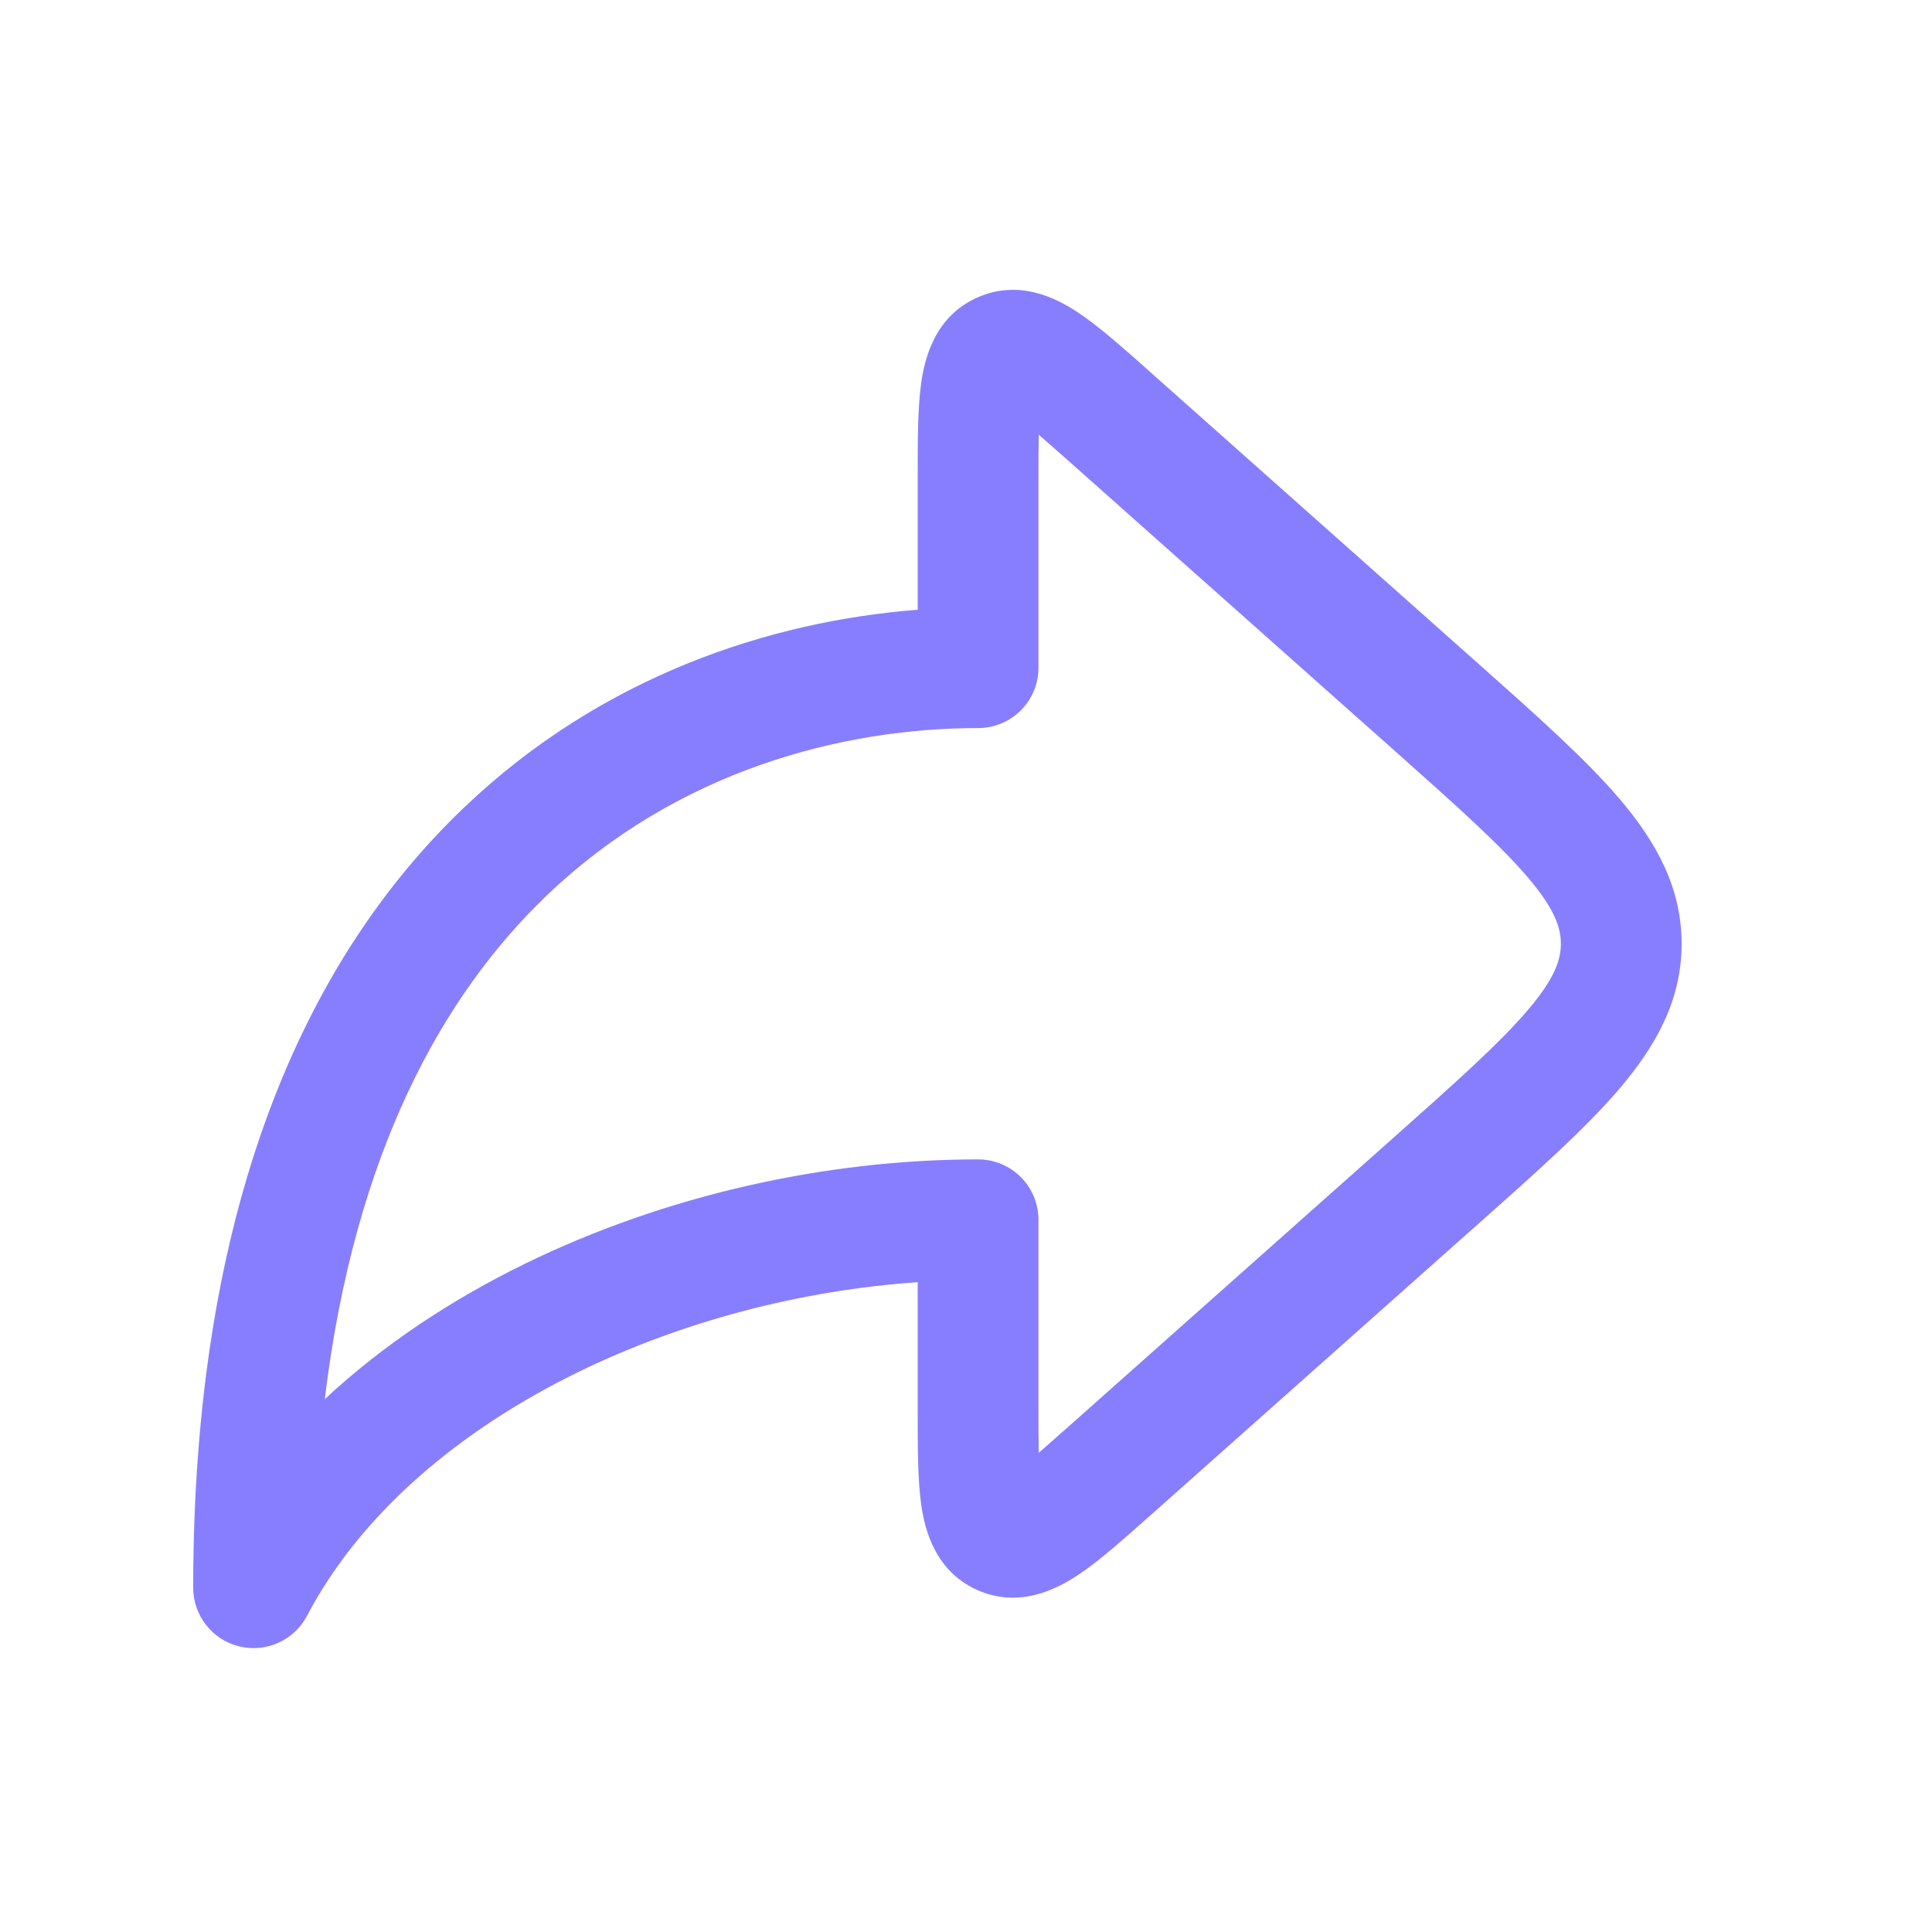
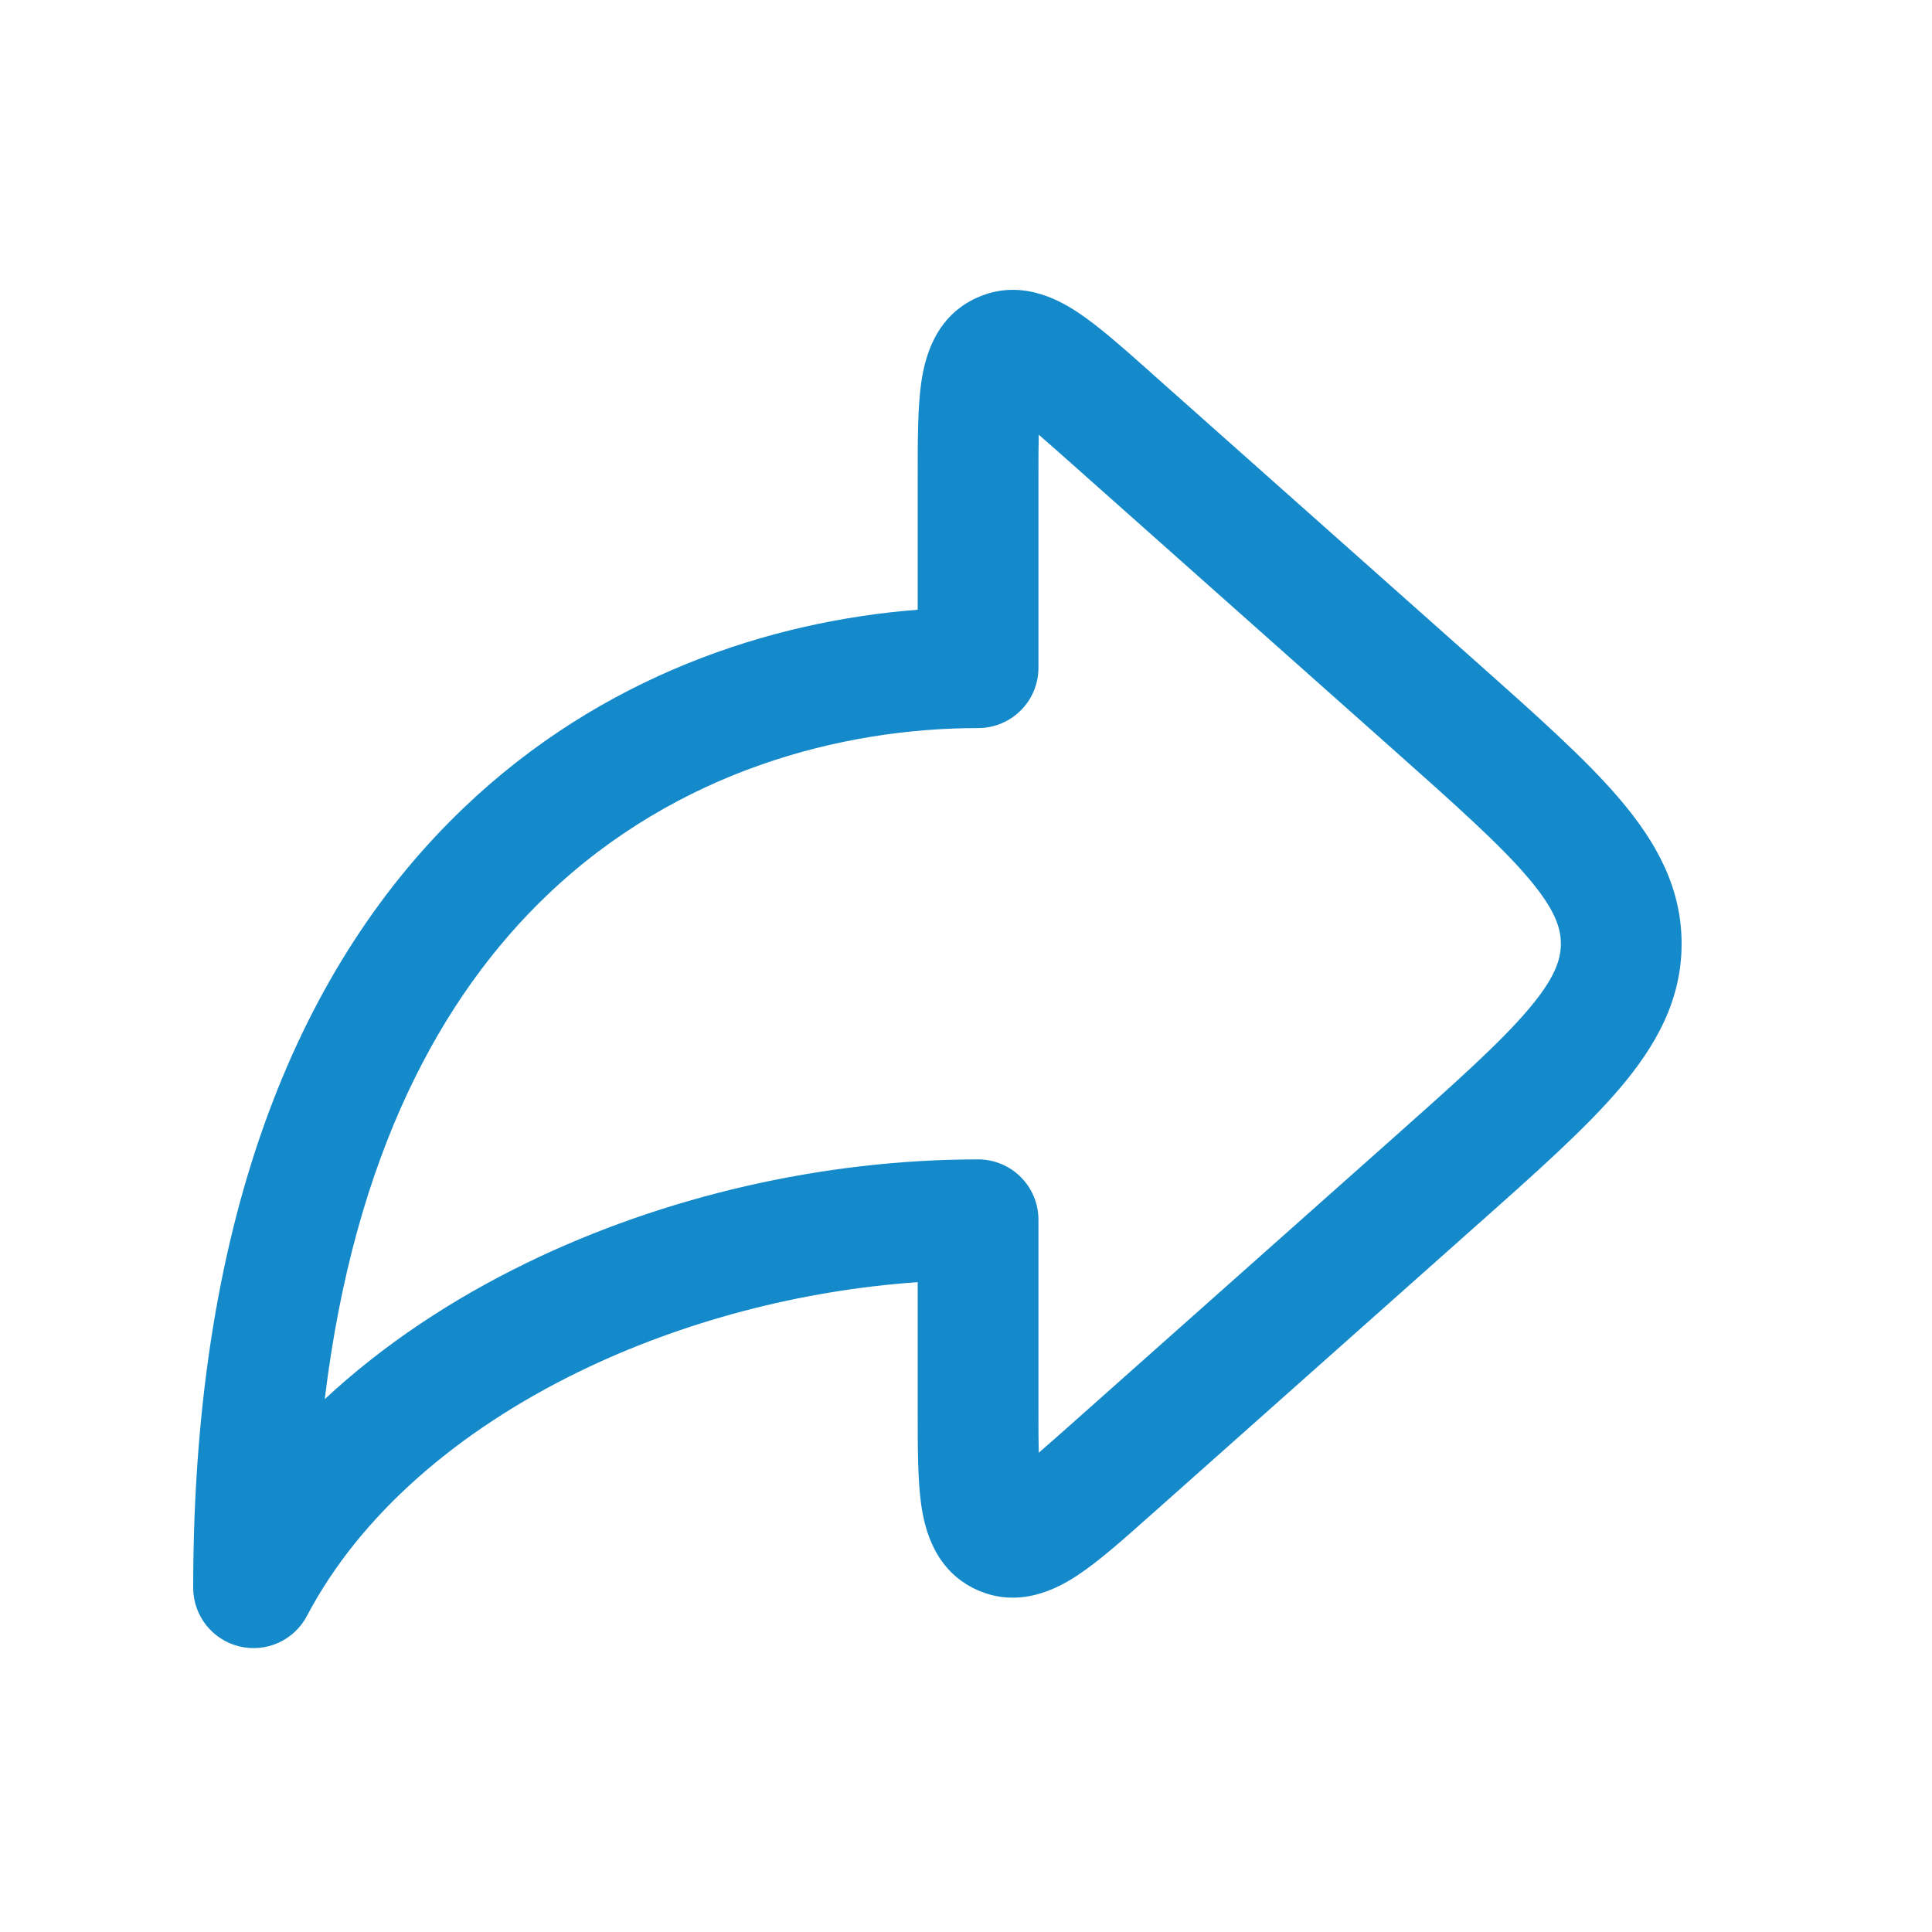
<svg xmlns="http://www.w3.org/2000/svg" width="20" height="20" viewBox="0 0 20 20" fill="none">
-   <path fill-rule="evenodd" clip-rule="evenodd" d="M11.895 3.84C11.906 3.85 11.916 3.859 11.927 3.869L15.272 6.842C15.896 7.397 16.414 7.856 16.769 8.274C17.142 8.713 17.408 9.185 17.408 9.77C17.408 10.354 17.142 10.826 16.769 11.265C16.414 11.683 15.896 12.143 15.272 12.697L11.927 15.671C11.916 15.68 11.906 15.69 11.895 15.699C11.625 15.94 11.372 16.164 11.154 16.308C10.94 16.449 10.551 16.654 10.115 16.459C9.679 16.263 9.574 15.835 9.537 15.582C9.5 15.323 9.5 14.985 9.5 14.624C9.5 14.609 9.5 14.595 9.5 14.581V13.273C8.29 13.357 7.065 13.678 5.993 14.2C4.732 14.815 3.725 15.686 3.178 16.727C3.045 16.981 2.755 17.112 2.475 17.043C2.196 16.974 2 16.724 2 16.436C2 12.502 3.151 9.94 4.797 8.366C6.232 6.993 7.98 6.43 9.5 6.312V4.959C9.5 4.944 9.5 4.93 9.5 4.916C9.5 4.554 9.5 4.216 9.537 3.958C9.574 3.704 9.679 3.276 10.115 3.081C10.551 2.885 10.94 3.09 11.154 3.231C11.372 3.375 11.625 3.6 11.895 3.84ZM10.753 4.5C10.847 4.581 10.959 4.681 11.097 4.803L14.407 7.745C15.075 8.339 15.525 8.741 15.817 9.084C16.097 9.413 16.158 9.606 16.158 9.77C16.158 9.933 16.097 10.126 15.817 10.455C15.525 10.798 15.075 11.2 14.407 11.794L11.097 14.736C10.959 14.858 10.847 14.958 10.753 15.039C10.75 14.915 10.75 14.764 10.75 14.581V12.627C10.75 12.281 10.47 12.002 10.125 12.002C8.531 12.002 6.875 12.38 5.445 13.077C4.679 13.45 3.966 13.921 3.362 14.484C3.669 11.944 4.577 10.306 5.661 9.269C7.011 7.977 8.717 7.537 10.125 7.537C10.47 7.537 10.75 7.258 10.75 6.912V4.959C10.75 4.775 10.75 4.624 10.753 4.5Z" fill="#877EFF" />
+   <path fill-rule="evenodd" clip-rule="evenodd" d="M11.895 3.84C11.906 3.85 11.916 3.859 11.927 3.869L15.272 6.842C15.896 7.397 16.414 7.856 16.769 8.274C17.142 8.713 17.408 9.185 17.408 9.77C17.408 10.354 17.142 10.826 16.769 11.265C16.414 11.683 15.896 12.143 15.272 12.697L11.927 15.671C11.916 15.68 11.906 15.69 11.895 15.699C11.625 15.94 11.372 16.164 11.154 16.308C10.94 16.449 10.551 16.654 10.115 16.459C9.679 16.263 9.574 15.835 9.537 15.582C9.5 15.323 9.5 14.985 9.5 14.624C9.5 14.609 9.5 14.595 9.5 14.581V13.273C8.29 13.357 7.065 13.678 5.993 14.2C4.732 14.815 3.725 15.686 3.178 16.727C3.045 16.981 2.755 17.112 2.475 17.043C2.196 16.974 2 16.724 2 16.436C2 12.502 3.151 9.94 4.797 8.366C6.232 6.993 7.98 6.43 9.5 6.312V4.959C9.5 4.944 9.5 4.93 9.5 4.916C9.5 4.554 9.5 4.216 9.537 3.958C9.574 3.704 9.679 3.276 10.115 3.081C10.551 2.885 10.94 3.09 11.154 3.231C11.372 3.375 11.625 3.6 11.895 3.84ZM10.753 4.5C10.847 4.581 10.959 4.681 11.097 4.803L14.407 7.745C15.075 8.339 15.525 8.741 15.817 9.084C16.097 9.413 16.158 9.606 16.158 9.77C16.158 9.933 16.097 10.126 15.817 10.455C15.525 10.798 15.075 11.2 14.407 11.794L11.097 14.736C10.959 14.858 10.847 14.958 10.753 15.039C10.75 14.915 10.75 14.764 10.75 14.581V12.627C10.75 12.281 10.47 12.002 10.125 12.002C8.531 12.002 6.875 12.38 5.445 13.077C4.679 13.45 3.966 13.921 3.362 14.484C3.669 11.944 4.577 10.306 5.661 9.269C7.011 7.977 8.717 7.537 10.125 7.537C10.47 7.537 10.75 7.258 10.75 6.912V4.959C10.75 4.775 10.75 4.624 10.753 4.5Z" fill="#158ACB" />
</svg>
